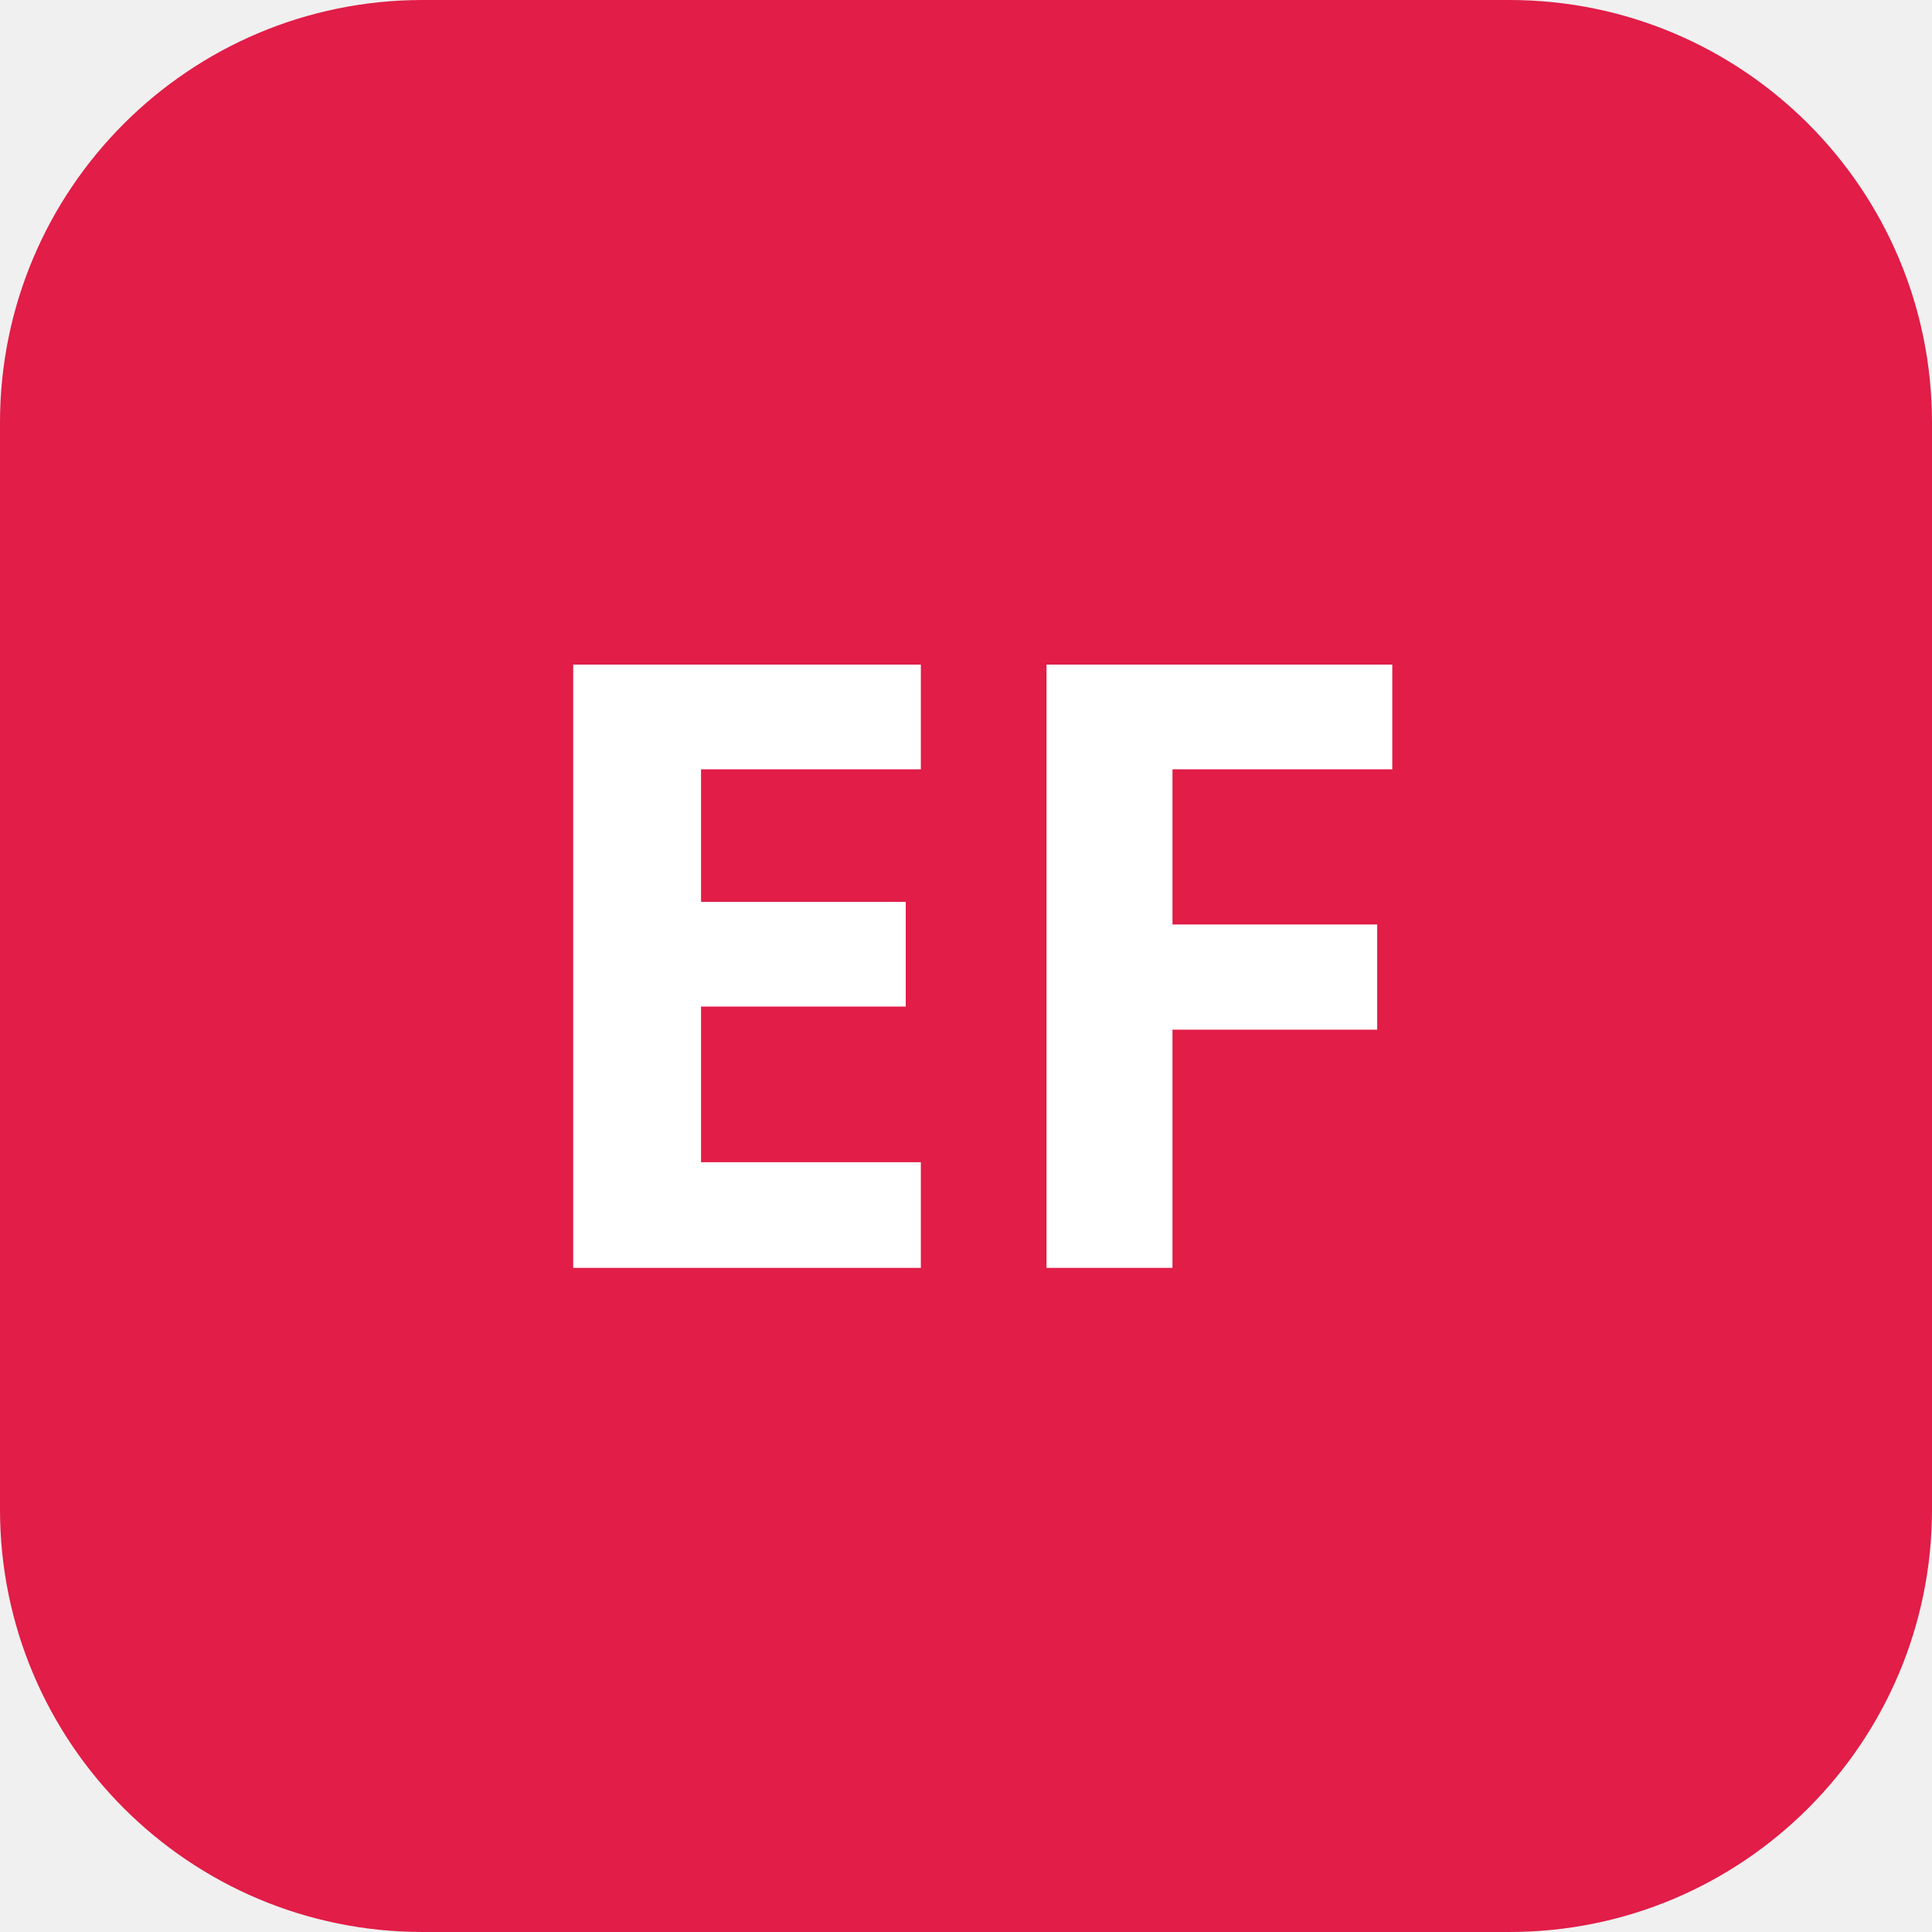
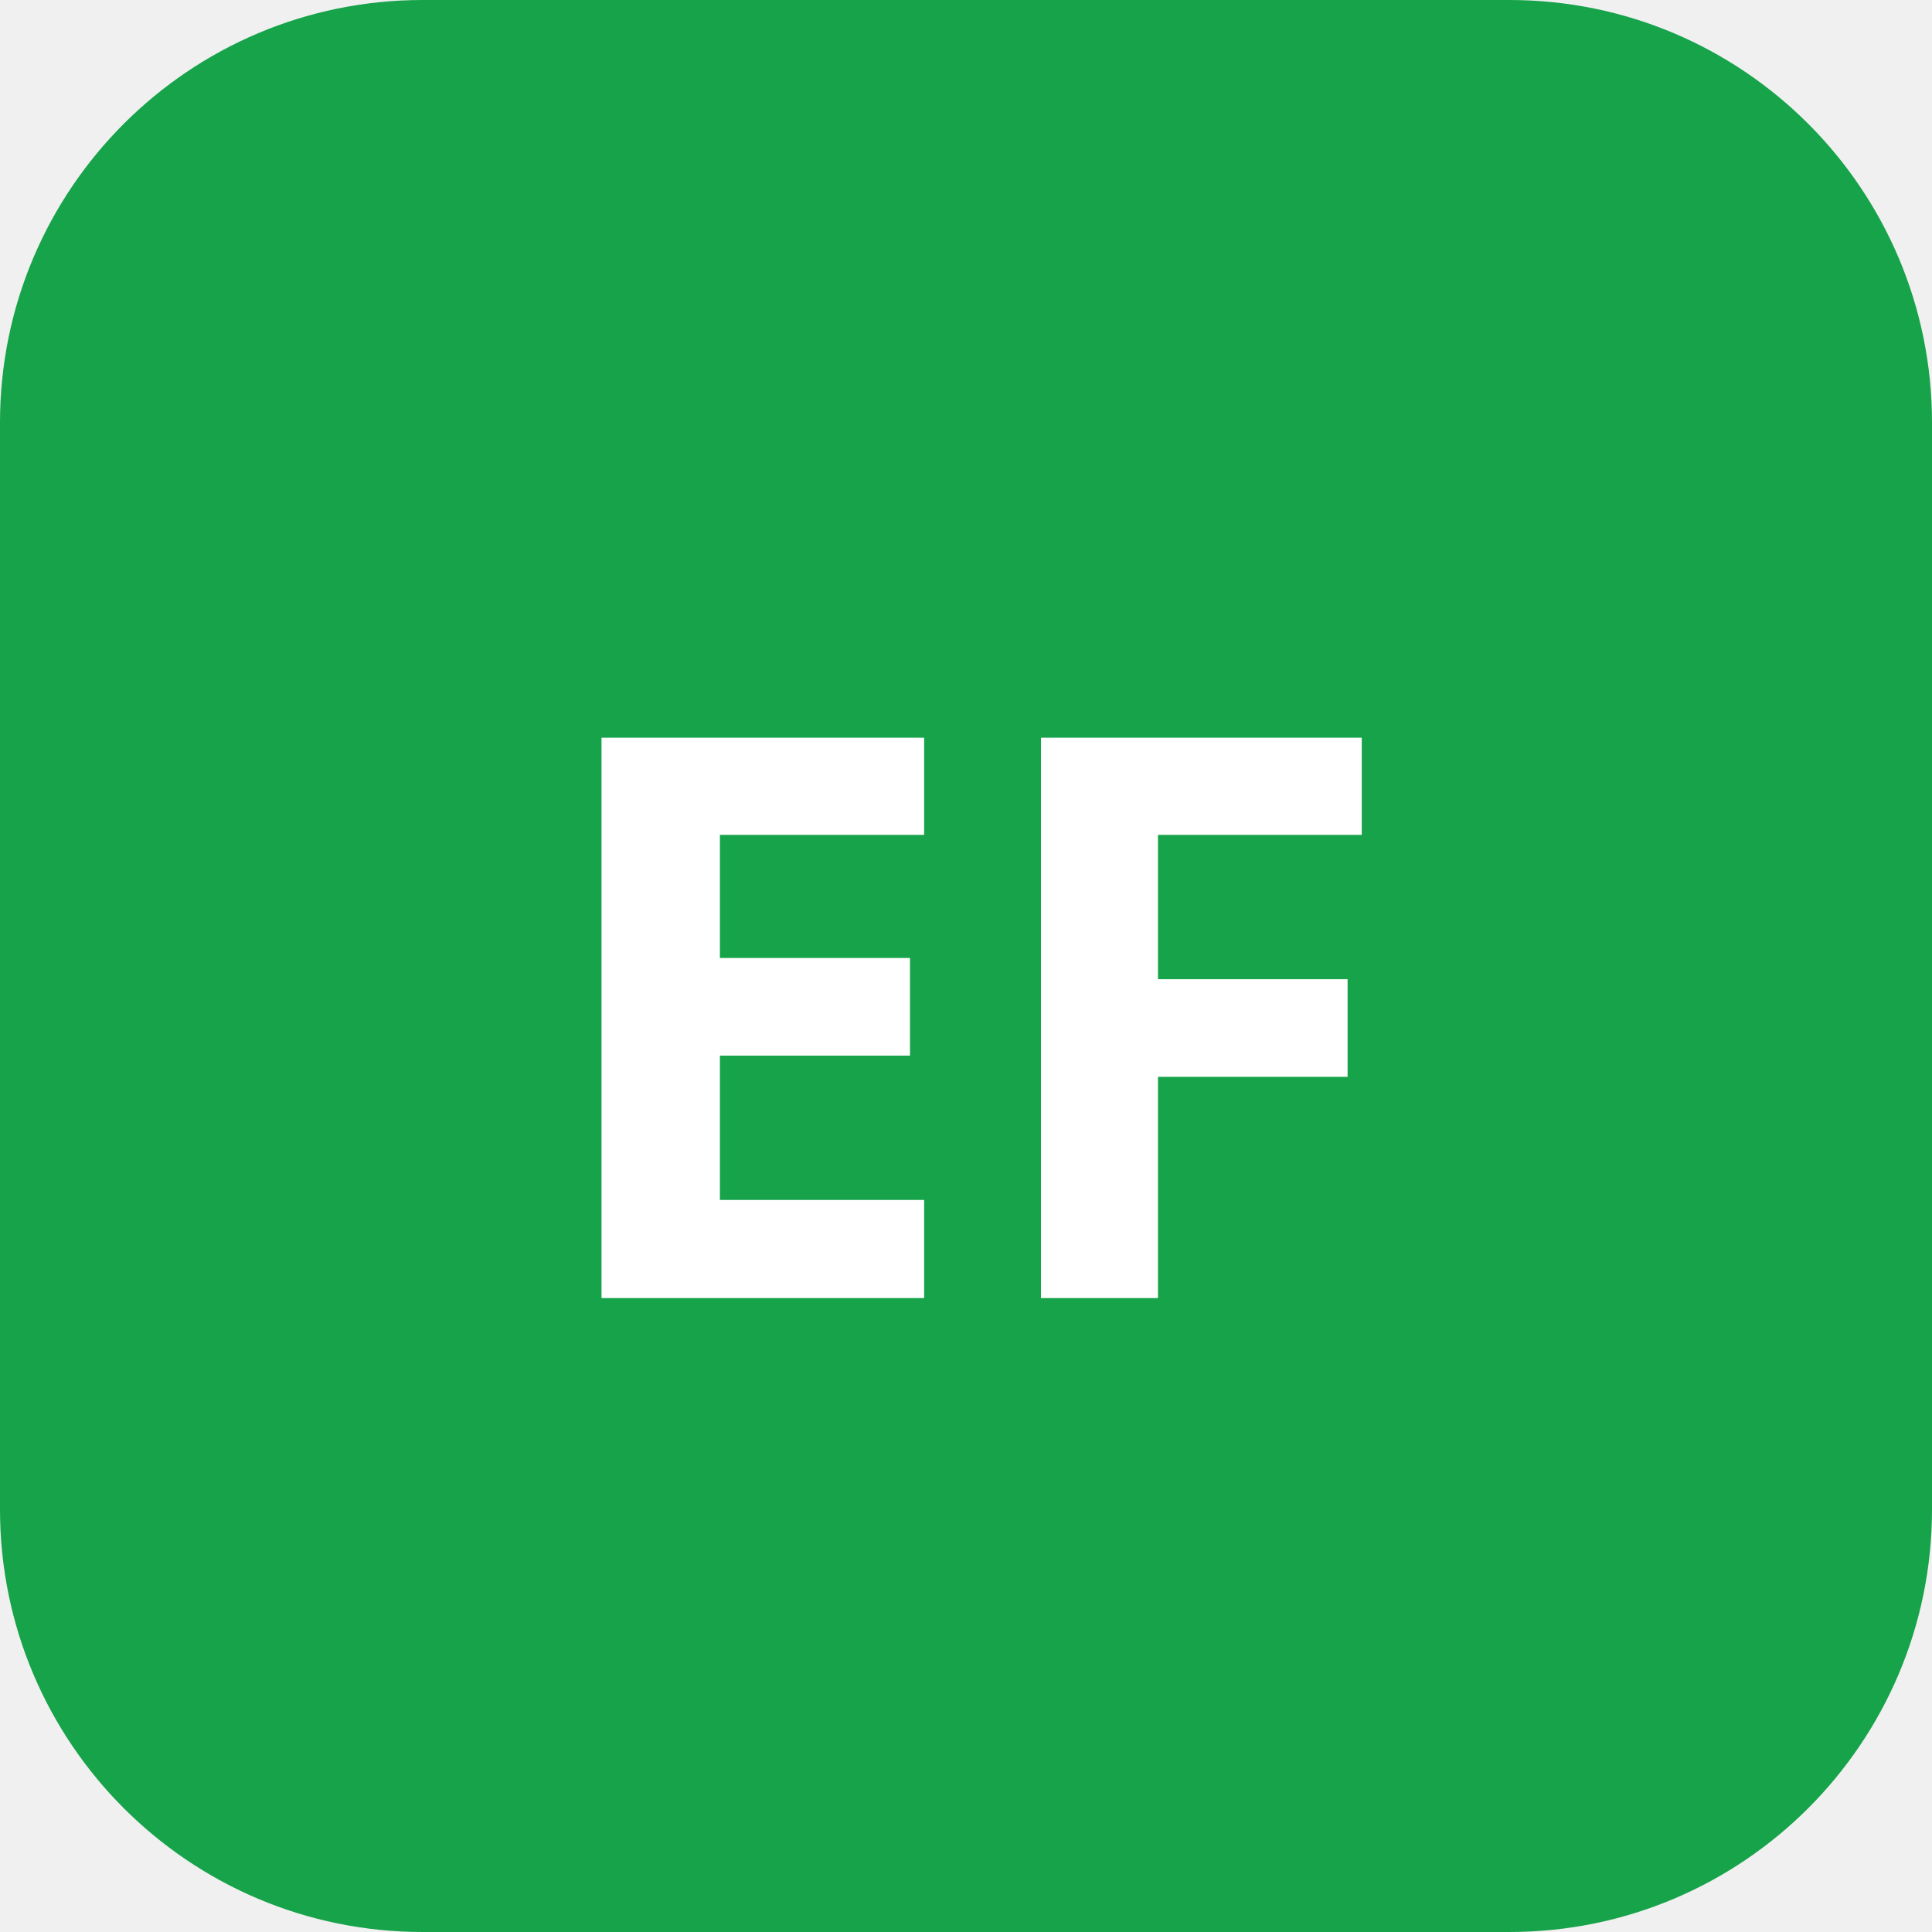
<svg xmlns="http://www.w3.org/2000/svg" viewBox="0 0 64 64">
-   <rect width="64" height="64" rx="14" fill="#e11d48" />
-   <text x="32" y="42" text-anchor="middle" font-family="system-ui,sans-serif" font-weight="800" font-size="28" fill="#fff">EF</text>
+   <rect width="64" height="64" rx="14" fill="#16a34a" />
+   <text x="32" y="43" text-anchor="middle" font-family="system-ui,sans-serif" font-weight="800" font-size="26" fill="#fff">EF</text>
</svg>
